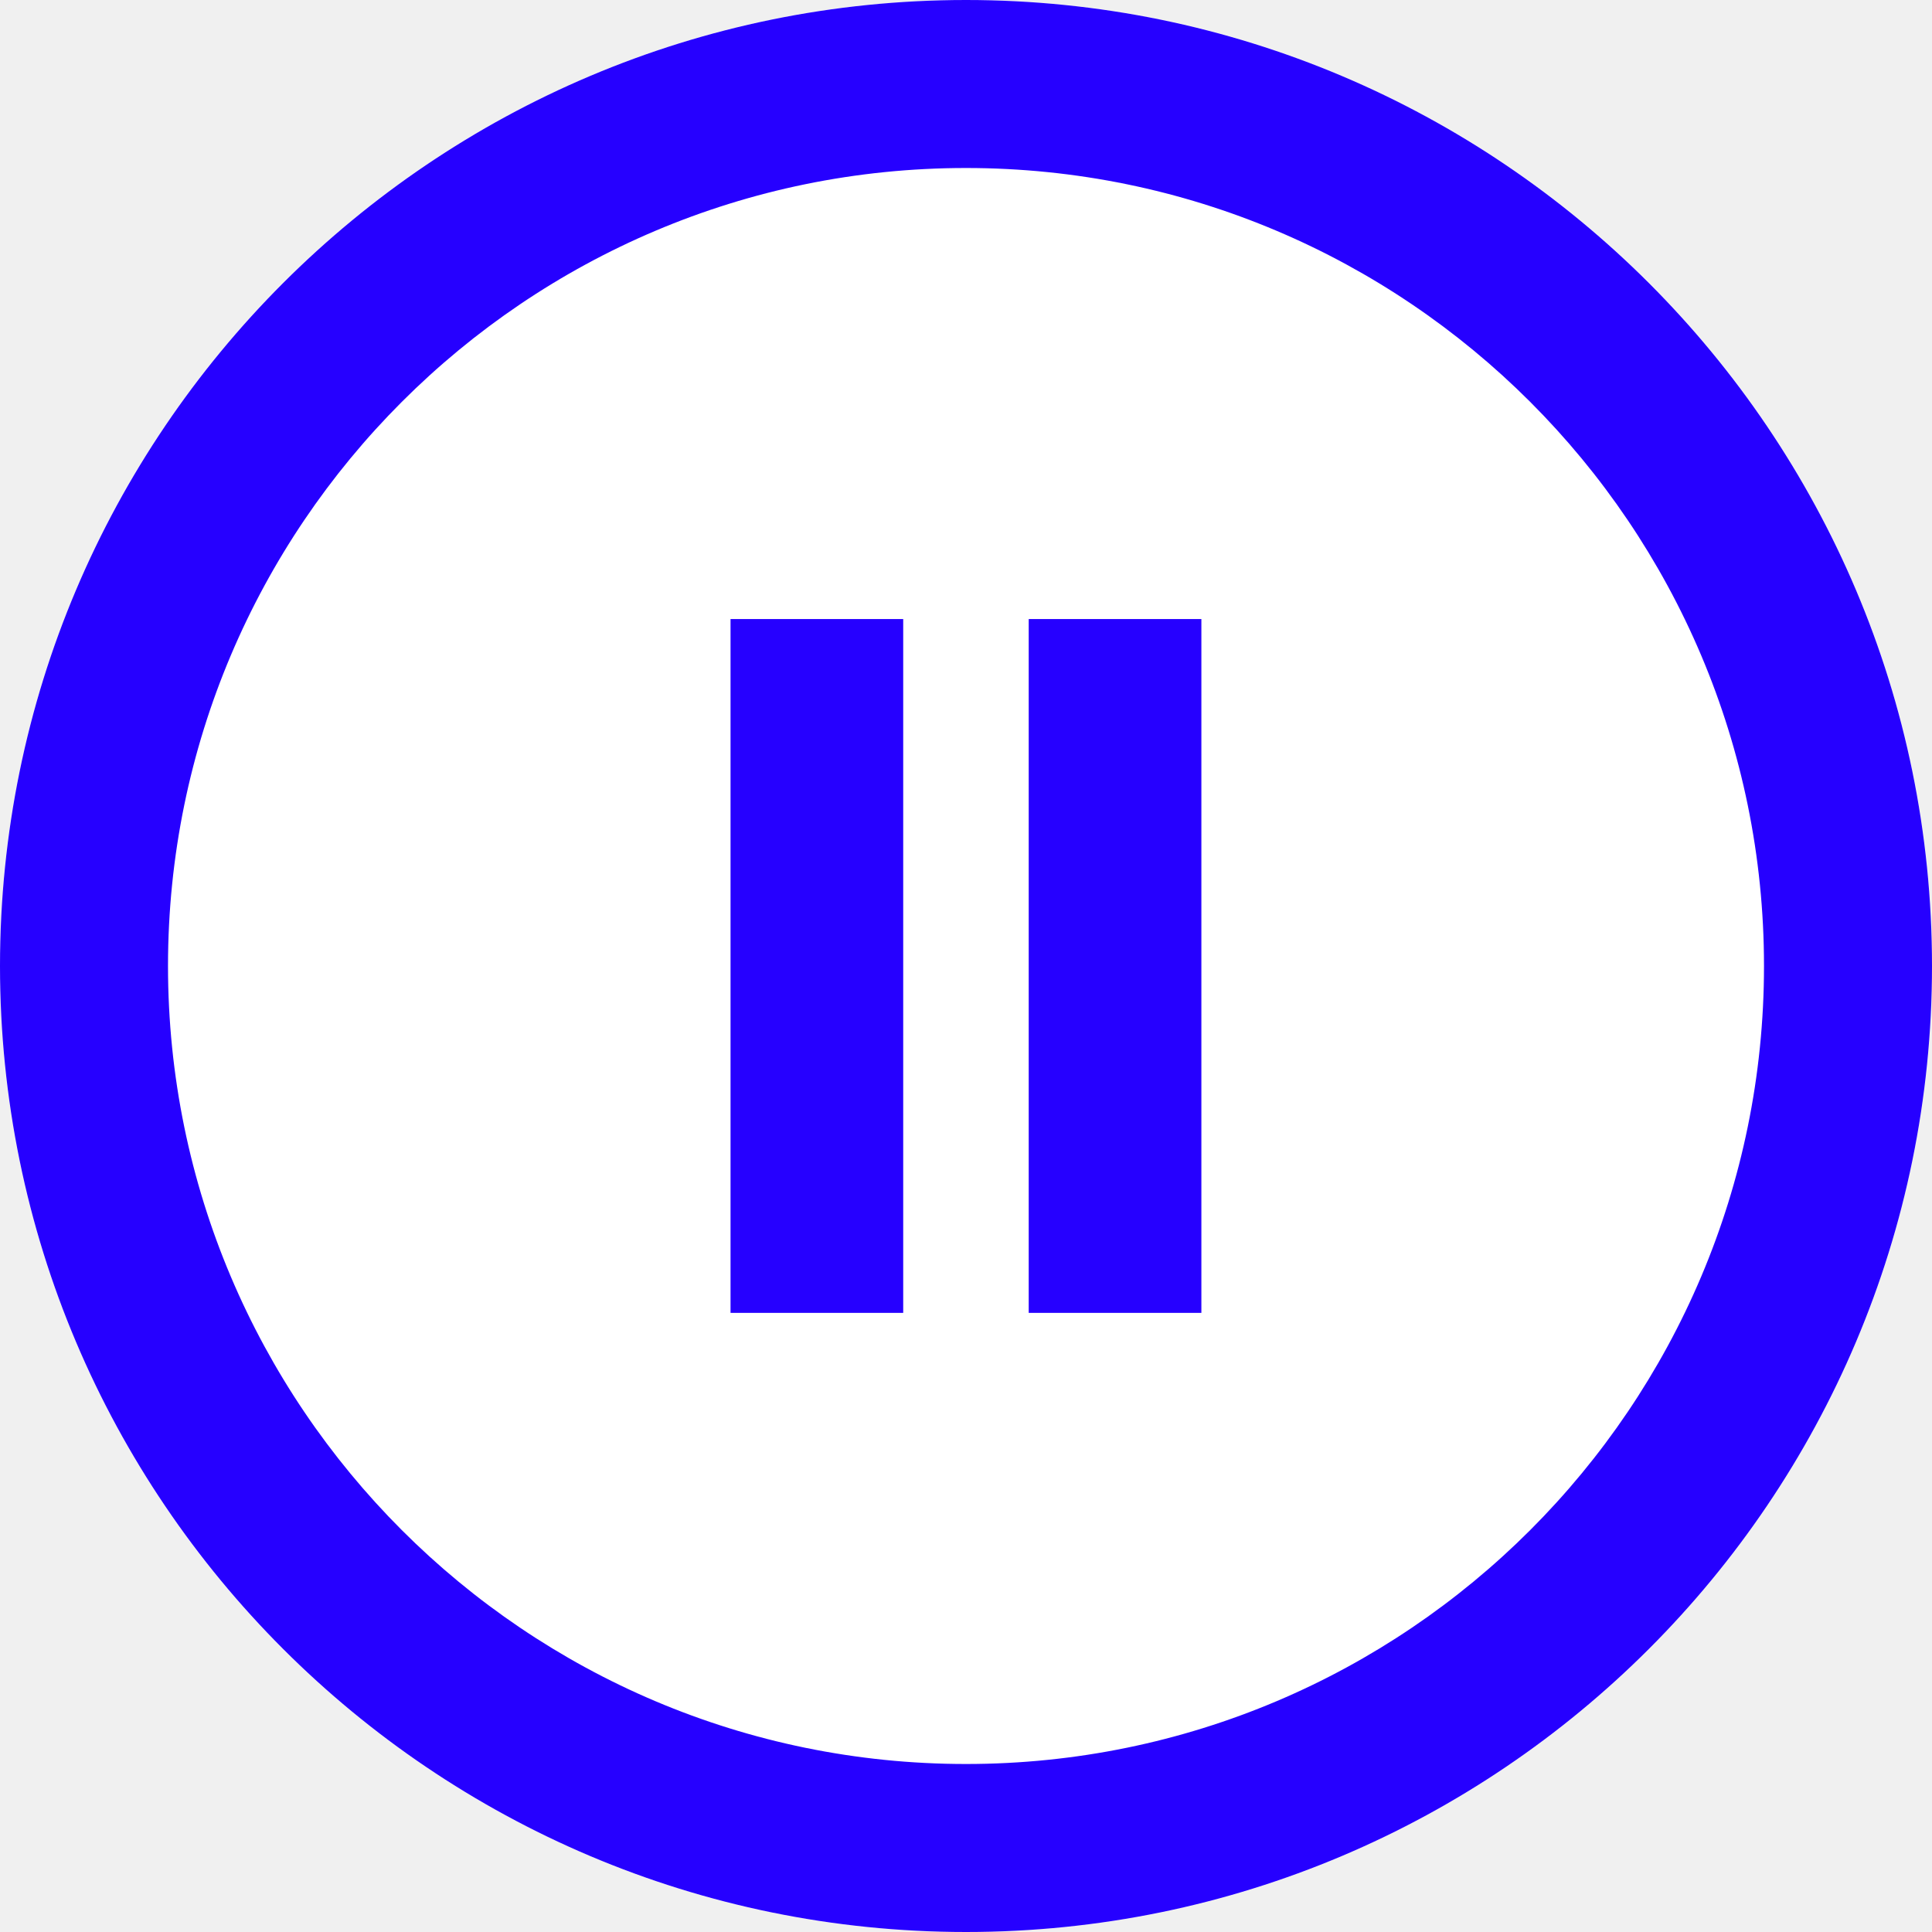
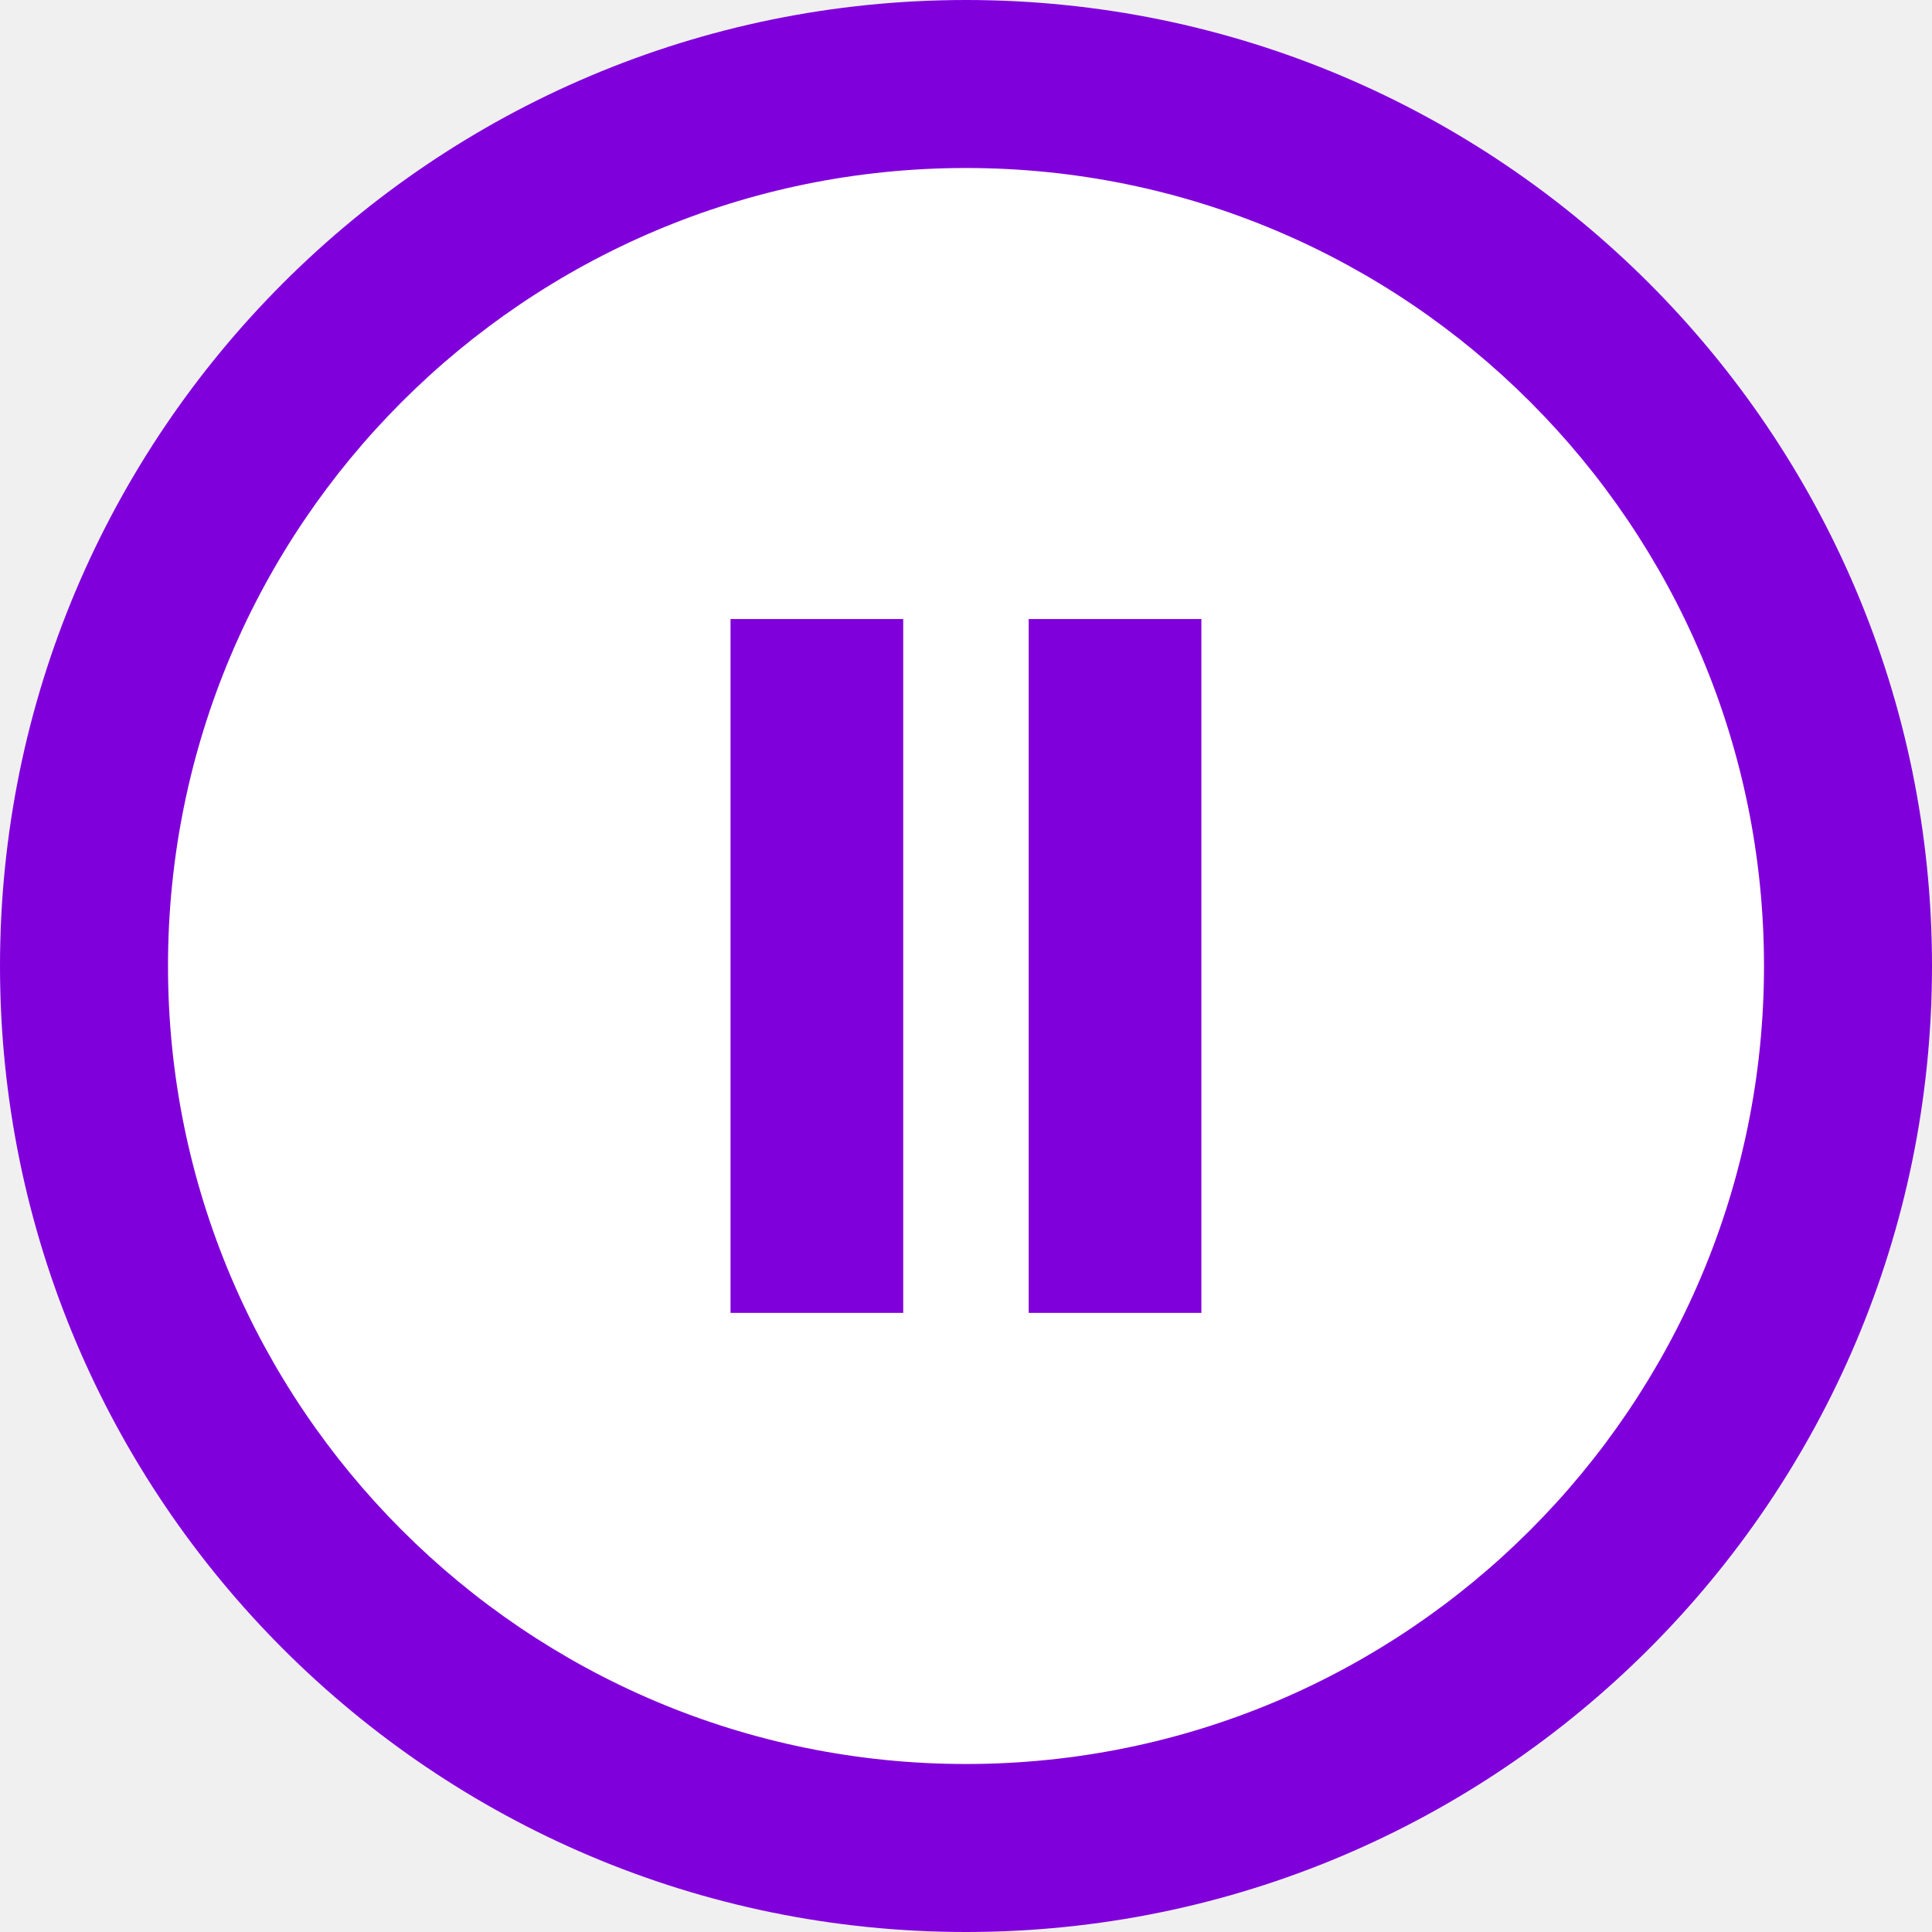
<svg xmlns="http://www.w3.org/2000/svg" width="100%" height="100%" viewBox="0 0 24 24" version="1.1" xml:space="preserve" style="fill-rule:evenodd;clip-rule:evenodd;stroke-linejoin:round;stroke-miterlimit:2;">
  <g id="PauseButton">
-     <g id="BlueButton">
+     <g id="PurpleButton">
      <circle cx="12" cy="12" r="12" style="fill:#fff;" />
-       <path d="M12,0c6.623,0 12,5.377 12,12c0,6.623 -5.377,12 -12,12c-6.623,0 -12,-5.377 -12,-12c0,-6.623 5.377,-12 12,-12Zm0,2.087c5.471,-0 9.913,4.442 9.913,9.913c0,5.471 -4.442,9.913 -9.913,9.913c-5.471,0 -9.913,-4.442 -9.913,-9.913c-0,-5.471 4.442,-9.913 9.913,-9.913Z" style="fill:#2600ff;" />
+       <path d="M12,0c6.623,0 12,5.377 12,12c0,6.623 -5.377,12 -12,12c-6.623,0 -12,-5.377 -12,-12c0,-6.623 5.377,-12 12,-12Zm0,2.087c5.471,0 9.913,4.442 9.913,9.913c0,5.471 -4.442,9.913 -9.913,9.913c-5.471,0 -9.913,-4.442 -9.913,-9.913c0,-5.471 4.442,-9.913 9.913,-9.913Z" style="fill:#8000db;" />
    </g>
-     <rect x="9.075" y="7.69" width="2.145" height="8.619" style="fill:#2600ff;" />
-     <rect x="12.779" y="7.69" width="2.145" height="8.619" style="fill:#2600ff;" />
+     <rect x="9.075" y="7.69" width="2.145" height="8.619" style="fill:#8000db;" />
+     <rect x="12.779" y="7.69" width="2.145" height="8.619" style="fill:#8000db;" />
  </g>
</svg>
